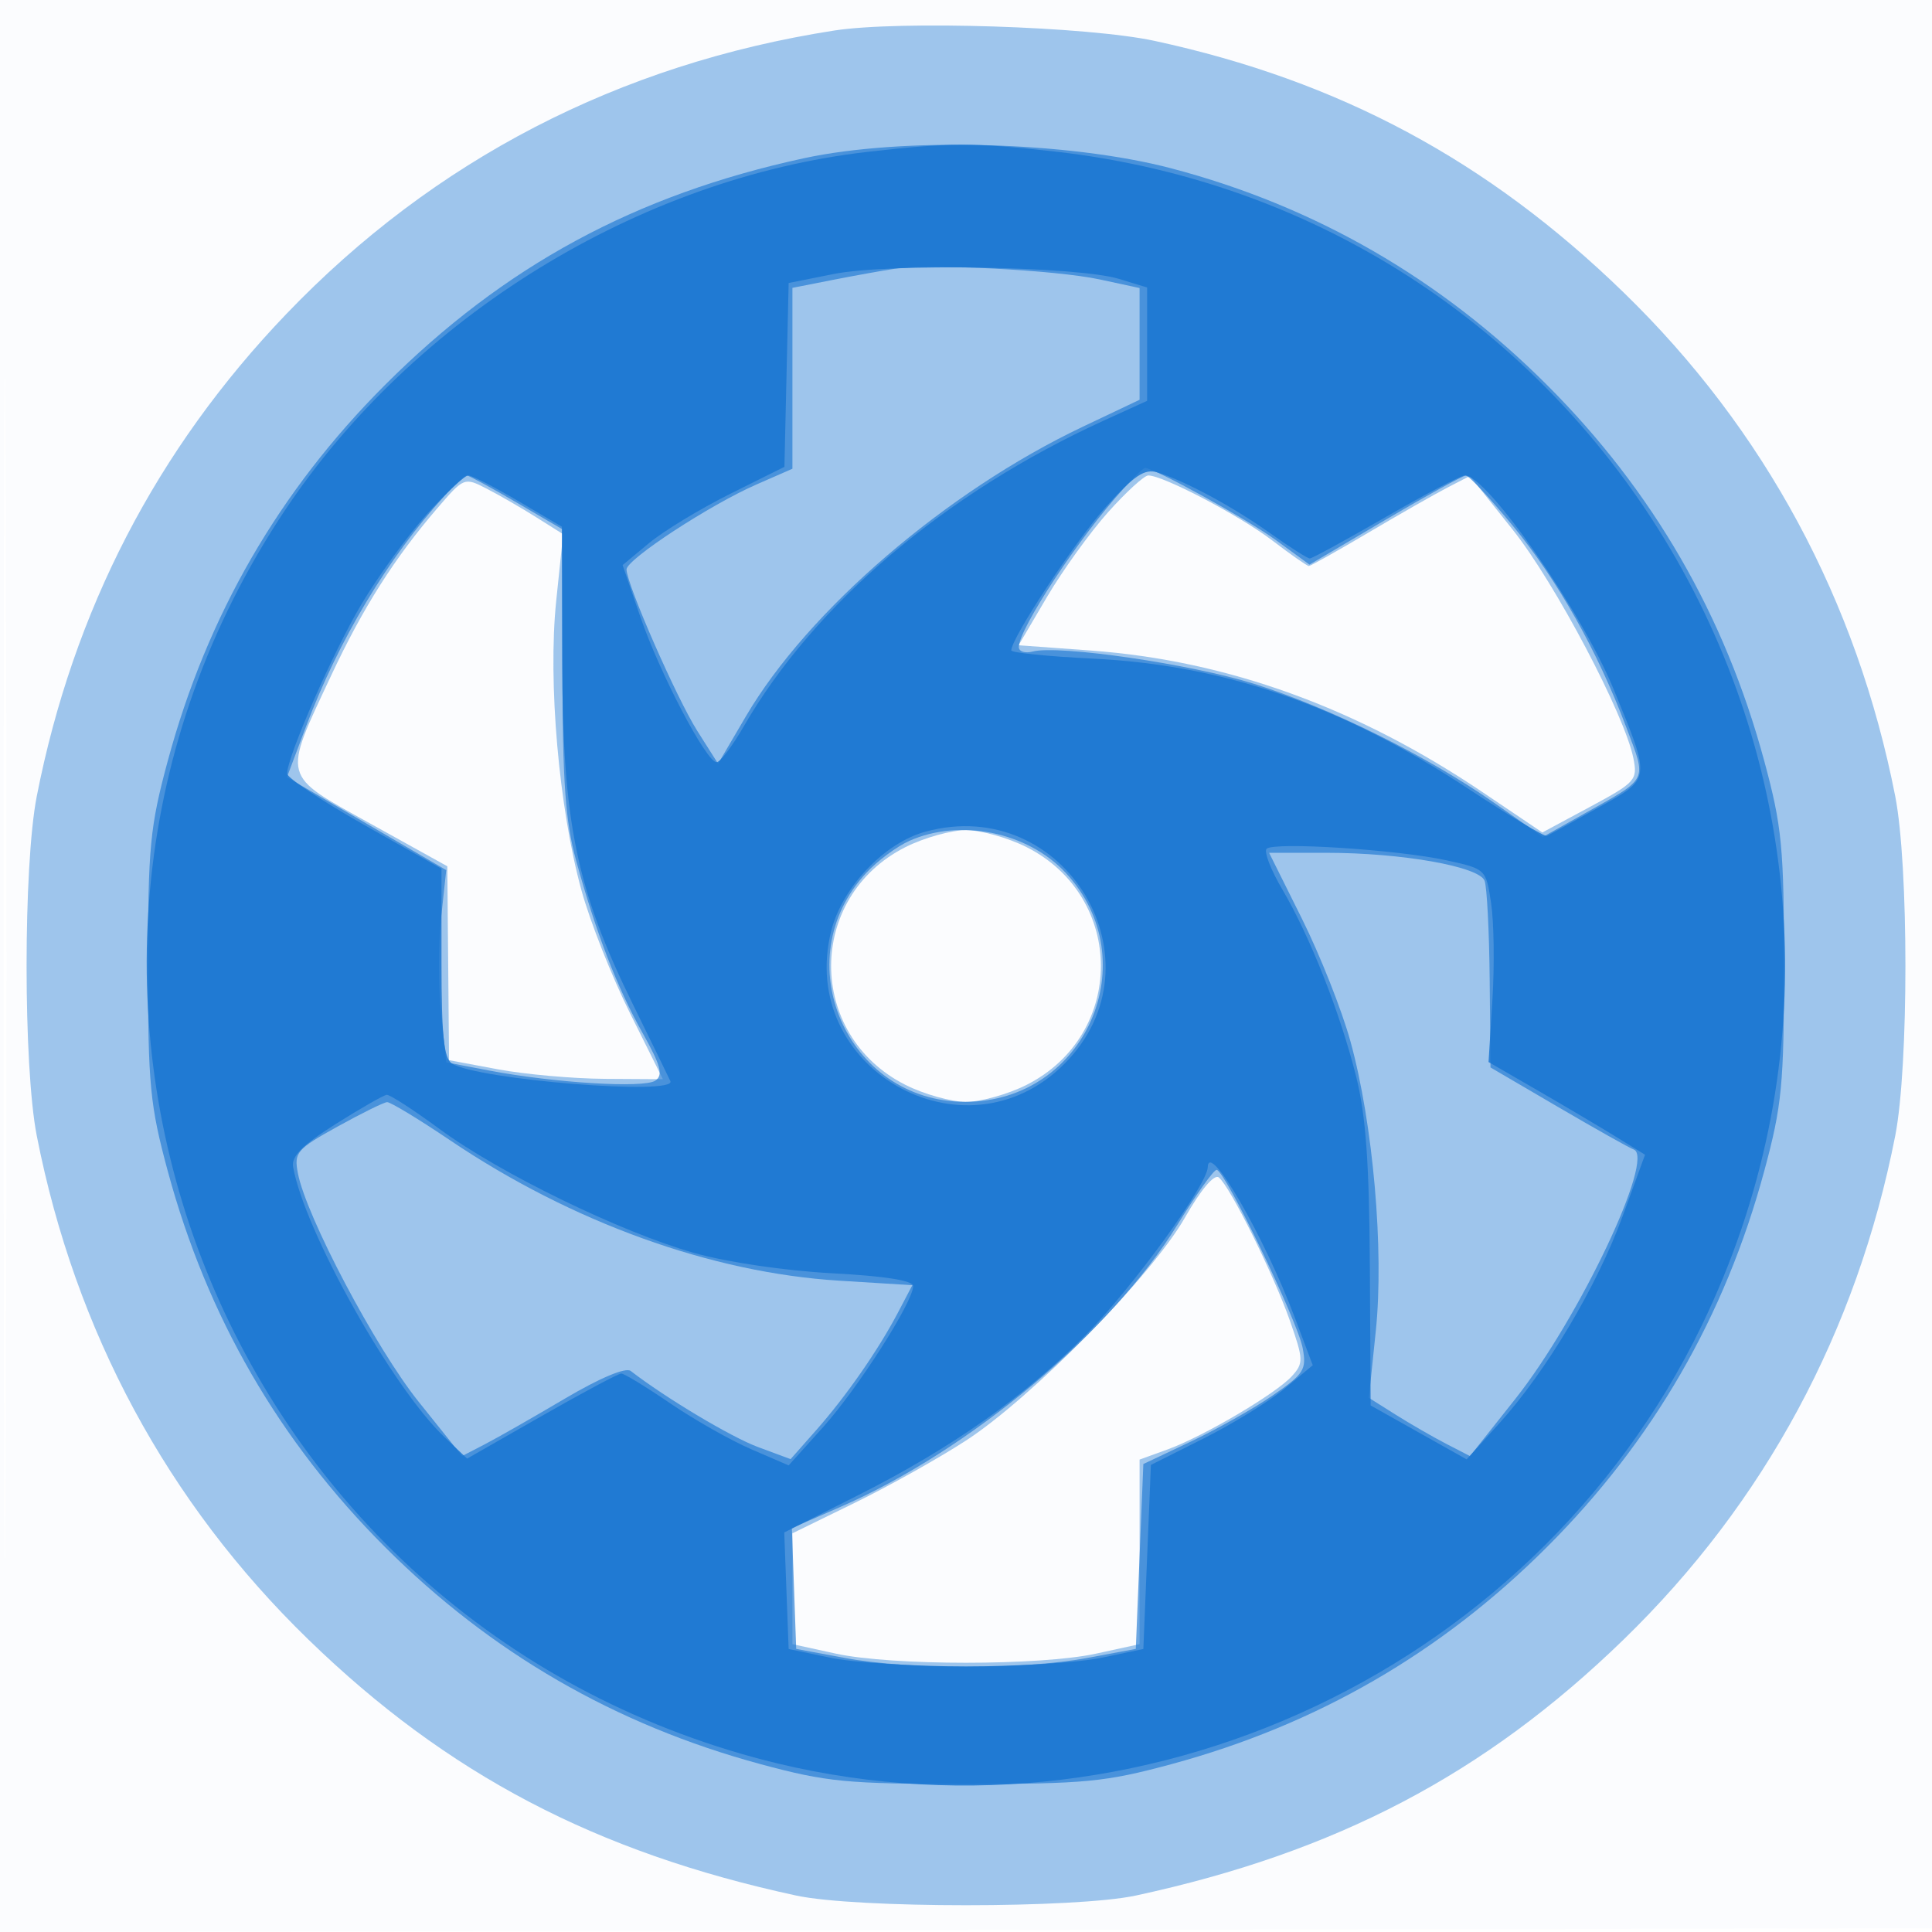
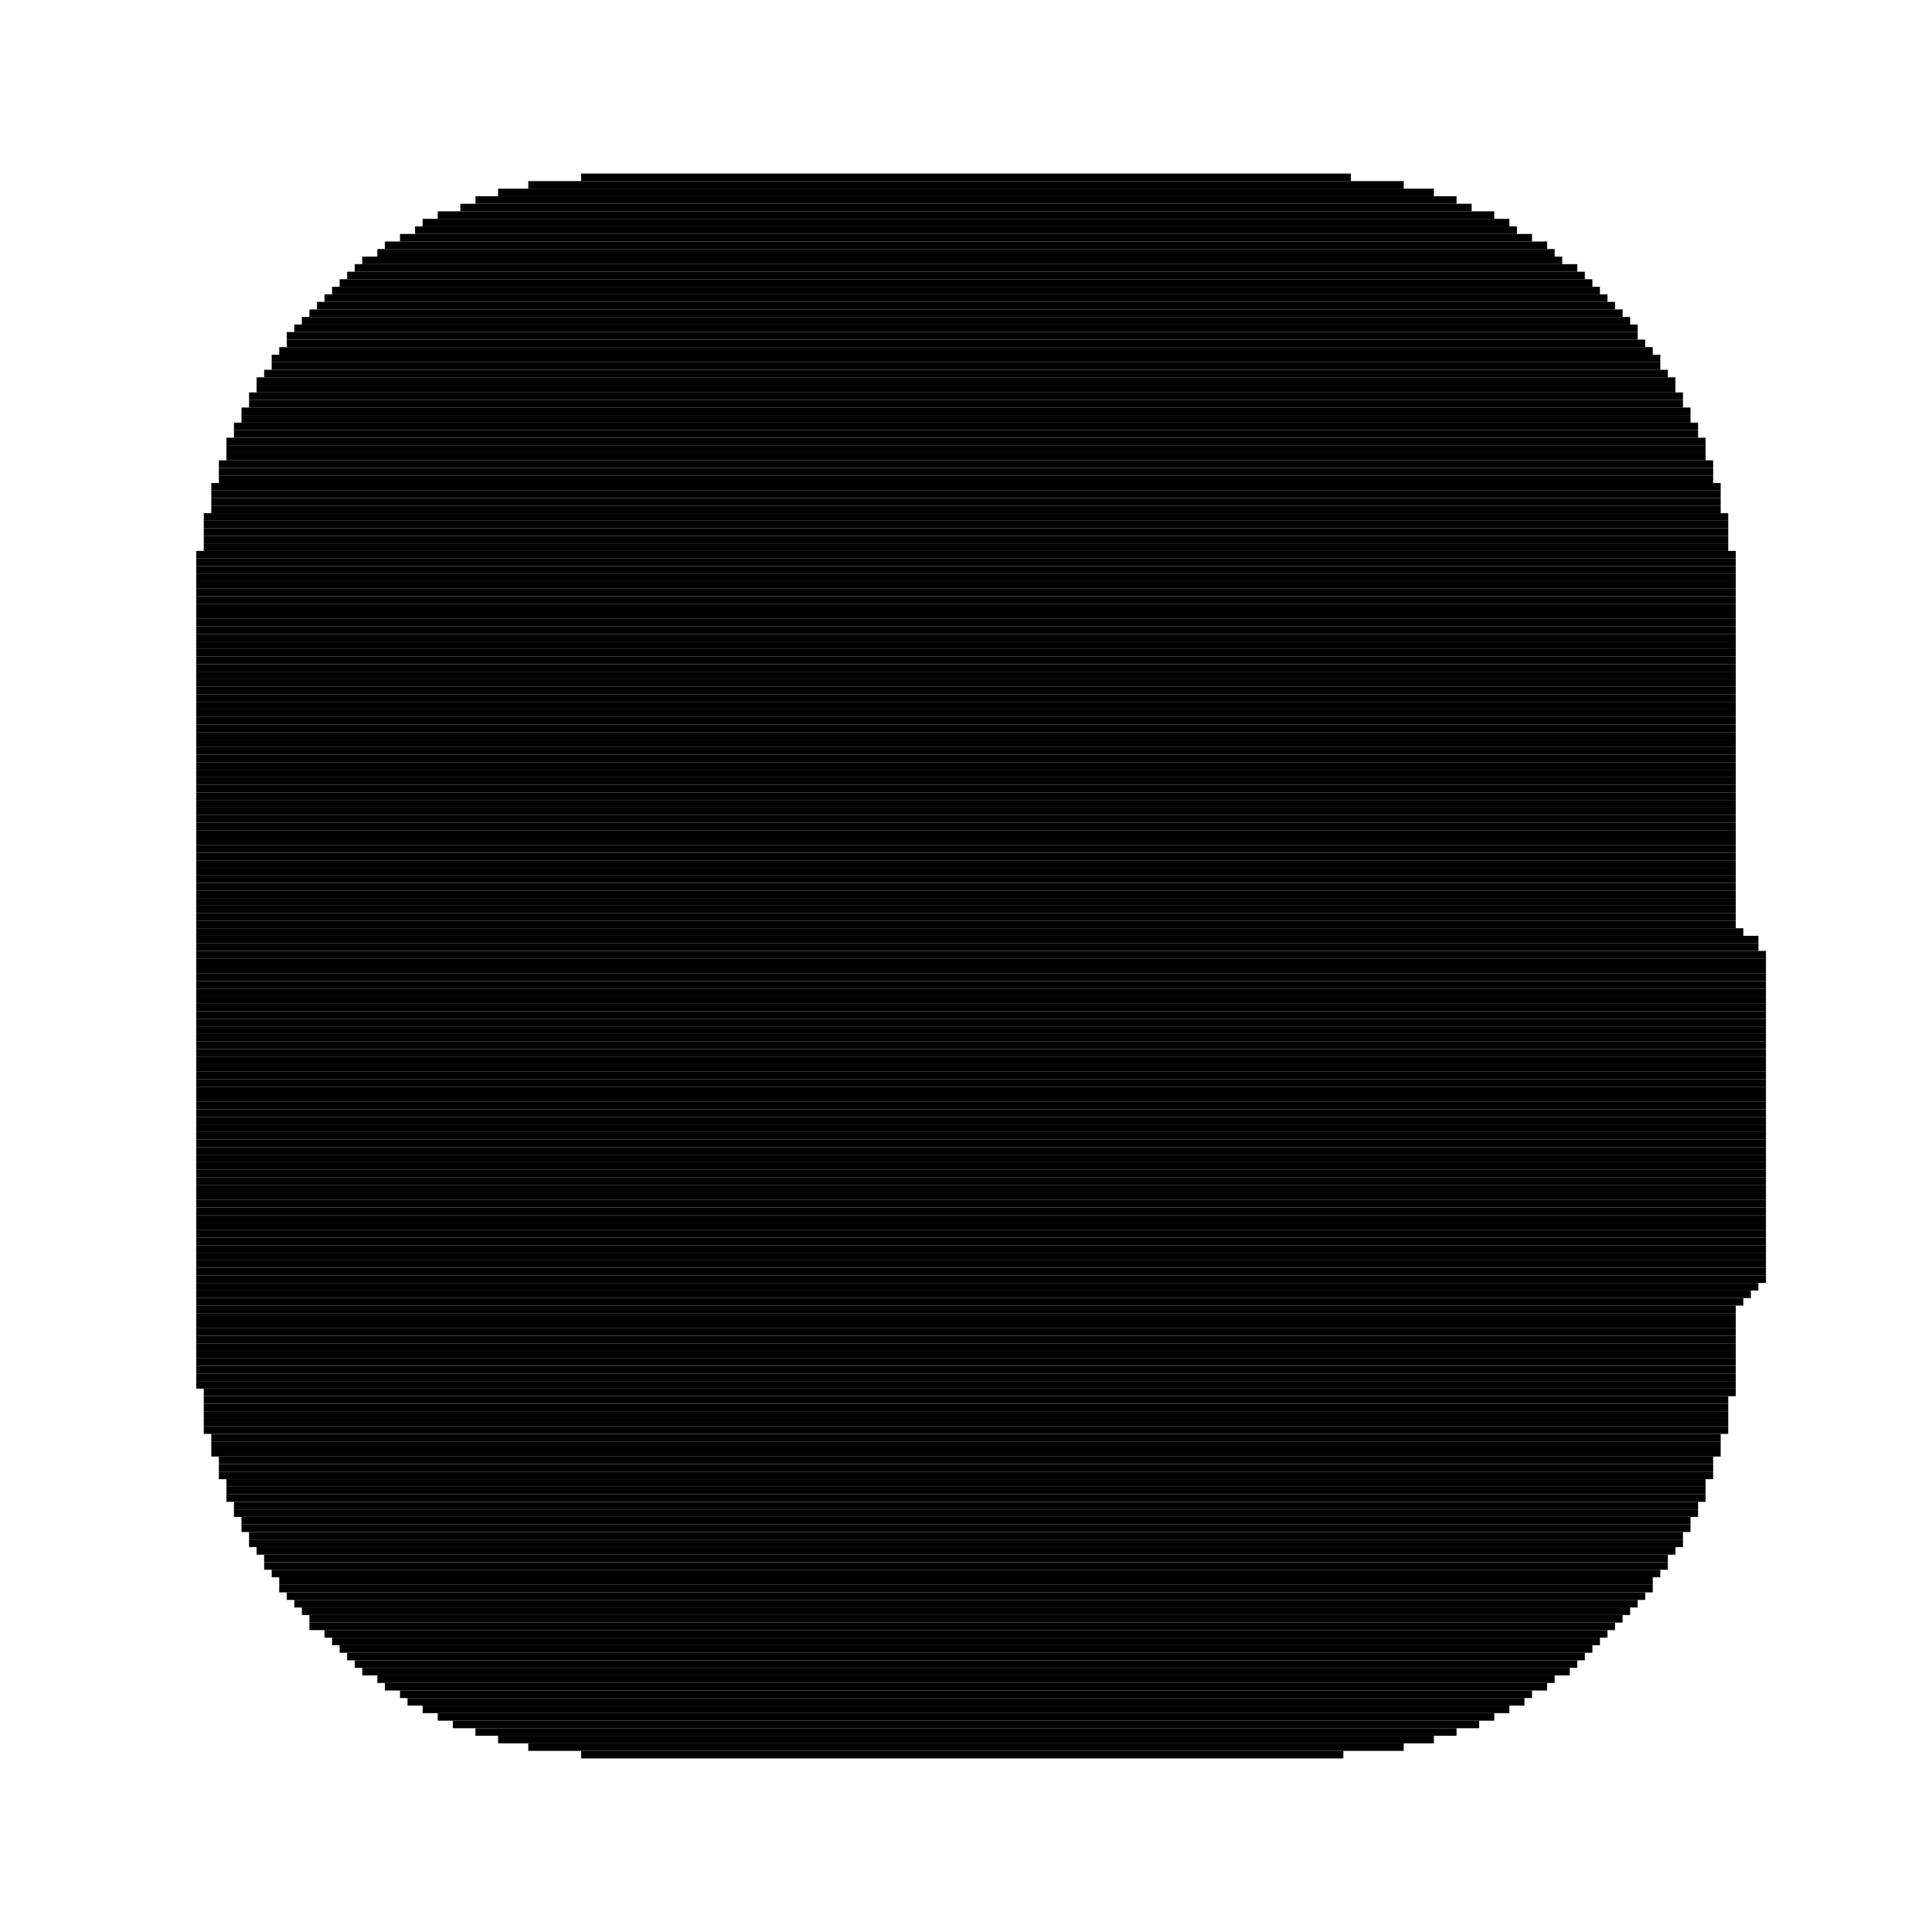
- <svg xmlns="http://www.w3.org/2000/svg" width="256" height="256">
-   <path fill-opacity=".016" d="M0 128.004v128.004l128.25-.254 128.25-.254.254-127.75L257.008 0H0v128.004m.485.496c0 70.4.119 99.053.265 63.672.146-35.38.146-92.98 0-128C.604 29.153.485 58.1.485 128.5" fill="#1976D2" fill-rule="evenodd" />
-   <path fill-opacity=".414" d="M110.5 4.051C82.037 8.492 57.508 21.188 37.936 41.608 20.753 59.537 9.701 80.895 4.873 105.5c-1.801 9.181-1.801 35.819 0 45 5.086 25.923 17.318 48.612 35.98 66.739 18.375 17.848 38.091 28.197 64.647 33.931 7.912 1.708 37.088 1.708 45 0 26.556-5.734 46.272-16.083 64.647-33.931 18.662-18.127 30.894-40.816 35.98-66.739 1.801-9.181 1.801-35.819 0-45-5.086-25.923-17.318-48.612-35.98-66.739-18.016-17.5-37.679-28.049-62.147-33.342-8.851-1.915-33.839-2.719-42.5-1.368M57.937 67.355c-5.675 6.602-9.848 13.179-14.046 22.136-6.475 13.818-6.675 13.065 5.205 19.652l10.177 5.643.114 12.846.113 12.847 6.5 1.214c3.575.667 9.951 1.235 14.169 1.26l7.669.047-4.359-8.75c-2.397-4.812-5.289-12.125-6.425-16.25-2.998-10.886-4.465-27.659-3.355-38.358l.919-8.858-3.559-2.242c-1.957-1.233-4.909-2.936-6.559-3.786-2.978-1.534-3.026-1.515-6.563 2.599m88.906.496c-2.389 2.669-6.038 7.731-8.111 11.25l-3.767 6.399 9.58.7c18.028 1.316 35.321 7.575 51.975 18.814l7.848 5.295 6.334-3.404c6.009-3.23 6.304-3.56 5.738-6.405-1.147-5.77-10.374-23.254-15.998-30.312l-5.672-7.12-3.002 1.552c-1.651.854-6.361 3.538-10.467 5.966-4.107 2.428-7.65 4.414-7.875 4.414-.225 0-2.416-1.532-4.869-3.404-4.319-3.297-14.43-8.596-16.402-8.596-.533 0-2.924 2.183-5.312 4.851M119.97 112.25c-13.123 6.629-13.123 24.871 0 31.5 2.45 1.238 6.063 2.25 8.03 2.25 1.967 0 5.58-1.012 8.03-2.25 13.123-6.629 13.123-24.871 0-31.5-2.45-1.237-6.063-2.25-8.03-2.25-1.967 0-5.58 1.013-8.03 2.25M157 161.354c-4.352 7.642-20.272 23.85-29 29.524-3.575 2.325-10.213 6.041-14.75 8.26l-8.25 4.033V217.858l5.75 1.254c7.405 1.615 27.095 1.615 34.5 0l5.75-1.254v-24.456l3.648-1.32c4.794-1.733 14.437-7.412 16.54-9.741 1.553-1.719 1.535-2.204-.269-7.341-2.19-6.233-7.905-17.753-9.416-18.979-.608-.493-2.383 1.609-4.503 5.333" fill="#1976D2" fill-rule="evenodd" />
-   <path fill-opacity=".633" d="M106.5 20.973c-22.292 4.83-39.705 14.257-55.488 30.039-14.029 14.03-23.57 30.536-28.774 49.782-2.363 8.739-2.625 11.45-2.625 27.206s.262 18.467 2.625 27.206c5.204 19.246 14.745 35.752 28.774 49.782 14.03 14.029 30.536 23.57 49.782 28.774 8.739 2.363 11.45 2.625 27.206 2.625s18.467-.262 27.206-2.625c19.246-5.204 35.752-14.745 49.782-28.774 14.029-14.03 23.57-30.536 28.774-49.782 2.363-8.739 2.625-11.45 2.625-27.206s-.262-18.467-2.625-27.206c-5.204-19.246-14.745-35.752-28.774-49.782-14.091-14.09-30.744-23.693-49.782-28.705-13.549-3.567-35.609-4.171-48.706-1.334m12 14.646c-1.65.25-5.362.92-8.25 1.489L105 38.142v23.97l-4.75 2.077c-6.192 2.707-17.255 9.944-17.232 11.273.035 1.995 6.648 17.075 9.379 21.388l2.754 4.349 3.674-6.267c8.243-14.057 26.562-29.805 44.666-38.396L151 52.973V38.166l-5.25-1.133c-5.812-1.255-22.567-2.124-27.25-1.414m30.364 29.131C143.041 71.129 135 83.305 135 85.744c0 .588.826.853 1.835.589 3.458-.904 21.048 1.663 29.357 4.284 10.03 3.165 22.999 9.592 31.774 15.747l6.466 4.535 5.534-3.108c8.572-4.815 8.255-4.157 5.513-11.444-3.799-10.092-9.099-19.497-15.061-26.725-3.004-3.642-5.79-6.614-6.19-6.605-.4.009-5.225 2.667-10.721 5.907l-9.993 5.89-4.507-3.286C165.275 68.808 152.92 62 151.716 62c-.188 0-1.472 1.237-2.852 2.75m-90 1C51.41 73.915 44.842 84.856 40.56 96.241l-2.536 6.741 10.552 6.155 10.552 6.156-.681 6.353c-.374 3.495-.372 9.226.004 12.737l.683 6.383 5.683 1.085c8.602 1.642 20.516 2.366 22.019 1.338 1.068-.73.728-1.998-1.686-6.301-3.395-6.053-6.18-13.281-8.819-22.888-1.413-5.145-1.79-10.397-1.808-25.188L74.5 70.123l-6.088-3.561C65.063 64.603 62.11 63 61.849 63c-.261 0-1.605 1.237-2.985 2.75m61.636 45.667c-1.65.737-4.209 2.632-5.686 4.211-10.782 11.526-2.66 30.372 13.089 30.372 15.938 0 24.142-18.76 13.283-30.373-5.038-5.388-13.972-7.206-20.686-4.21m52.021 10.333c2.397 4.813 5.289 12.125 6.425 16.25 2.998 10.886 4.465 27.659 3.355 38.358l-.919 8.858 3.559 2.242c1.957 1.233 4.972 2.97 6.7 3.861l3.141 1.62 5.984-7.548c8.468-10.679 18.616-32.069 15.696-33.084-.529-.184-5.012-2.704-9.962-5.6l-9-5.265-.109-11.634c-.061-6.398-.364-12.295-.675-13.105-.725-1.891-10.983-3.703-20.967-3.703h-7.587l4.359 8.75M44.704 149.289c-5.391 2.986-5.757 3.417-5.238 6.149 1.091 5.733 10.297 23.167 15.988 30.278l5.776 7.216 3.002-1.552c1.651-.854 6.432-3.58 10.625-6.059 4.62-2.731 8.054-4.175 8.714-3.664 4.628 3.577 13.301 8.762 16.873 10.086l4.316 1.6 3.37-3.816c3.99-4.517 8.242-10.633 10.867-15.629l1.893-3.603-9.695-.598c-16.92-1.046-35.444-7.731-51.57-18.613-4.144-2.796-7.893-5.066-8.33-5.045-.437.022-3.403 1.484-6.591 3.25m111.329 12.97c-8.786 14.244-27.564 29.962-44.73 37.44l-6.376 2.778.286 8.006.287 8.007 6.5 1.208c8.333 1.549 23.668 1.549 32 0l6.5-1.209.5-12.249.5-12.249 6.276-2.966c3.452-1.63 8.335-4.381 10.851-6.113 4.167-2.866 4.523-3.428 3.986-6.28-.682-3.621-10.343-23.636-11.403-23.623-.39.004-2.72 3.267-5.177 7.25" fill="#1976D2" fill-rule="evenodd" />
-   <path fill-opacity=".833" d="M115 20.118C84.682 23.586 54.789 41.994 37.68 67.73-3.021 128.953 27.51 211.9 98.296 232.413c50.062 14.507 104.459-9.792 127.215-56.827C258.3 107.81 214.472 28.41 139.666 20.069c-10.711-1.194-13.857-1.188-24.666.049m-4.5 16.181l-6 1.201-.28 12.178-.28 12.179-7.22 3.599c-3.971 1.98-8.795 4.91-10.72 6.51l-3.5 2.91 2.334 6.812C87.393 89.16 93.598 101 94.954 101c.471 0 2.089-2.137 3.596-4.75 9.336-16.183 26.726-30.955 47.7-40.518l5.75-2.621V38.094l-3.75-1.144c-5.437-1.658-30.556-2.091-37.75-.651m36.061 30.844C142.51 71.649 134 84.546 134 86.18c0 .31 4.838.799 10.75 1.087 17.603.858 33.113 6.239 49.915 17.316 5.371 3.542 10.015 6.322 10.319 6.178.304-.143 3.341-1.819 6.75-3.723 7.107-3.97 7.052-3.561 2.109-15.64C209.616 81.068 197.061 63 194.11 63c-.524 0-5.238 2.475-10.478 5.5-5.239 3.025-9.774 5.5-10.077 5.5-.303 0-2.689-1.521-5.303-3.38-4.927-3.505-11.193-6.882-14.883-8.021-1.702-.526-3.071.388-6.808 4.544m-90.026 1.029c-2.558 2.845-6.464 8.226-8.681 11.958-3.706 6.237-9.746 20.006-9.814 22.37-.016.55 4.581 3.611 10.216 6.803l10.244 5.802v12.483c0 9.611.322 12.681 1.398 13.348 3.467 2.146 29.807 4.253 28.929 2.314-.187-.412-2.439-5.025-5.004-10.25-7.445-15.161-9.276-24.064-9.326-45.352l-.043-17.851-5.771-3.399C65.508 64.529 62.522 63 62.048 63c-.474 0-2.955 2.328-5.513 5.172m66.085 42.031c-5.429 1.479-11.024 7.375-12.478 13.148C105.571 141.503 127.79 154.21 141 141c13.493-13.493.151-35.847-18.38-30.797m45.208 2.27c-.369.387.572 2.813 2.091 5.39 3.672 6.227 7.668 16.356 9.778 24.784 1.284 5.128 1.741 11.474 1.817 25.216l.102 18.364 6.362 3.573 6.361 3.573 4.296-4.745c6.263-6.918 12.985-18.203 16.375-27.493l2.965-8.125-3.737-2.311c-2.056-1.271-6.722-4.035-10.369-6.143l-6.63-3.832.513-8.233c.283-4.528.206-10.283-.17-12.79-.68-4.54-.702-4.561-5.882-5.699-6.478-1.422-22.966-2.478-23.872-1.529M44.5 148.928c-4.405 2.781-5.911 4.291-5.665 5.68 1.497 8.459 13.101 29.194 20.024 35.778l3.035 2.886 9.868-5.636c5.427-3.1 10.181-5.636 10.564-5.636.383 0 3.299 1.776 6.479 3.947 3.181 2.171 8.013 4.91 10.739 6.086l4.956 2.139 4.54-5.042c4.589-5.096 11.96-16.631 11.96-18.716 0-.736-3.755-1.33-10.75-1.701-6.206-.33-13.92-1.465-18.25-2.686-9.699-2.736-25.808-10.574-33.753-16.423-3.439-2.532-6.589-4.572-7-4.534-.411.039-3.447 1.775-6.747 3.858m115.533 5.738c-.066 2.336-10.026 16.03-16.166 22.227-8.065 8.141-17.827 15.013-30.159 21.23l-9.791 4.937.291 7.72.292 7.72 5.5 1.154c3.025.634 11.125 1.153 18 1.153s14.975-.519 18-1.153l5.5-1.154.5-12.195.5-12.195 7-3.515c3.85-1.934 8.675-4.906 10.723-6.605l3.722-3.09-2.347-6.236c-4.096-10.882-11.461-23.619-11.565-19.998" fill="#1976D2" fill-rule="evenodd" />
+ <svg xmlns="http://www.w3.org/2000/svg" viewBox="0 0 256 256">
+   <g fill="#000000">
+     <rect x="77" y="23" width="102" height="1" />
+     <rect x="70" y="24" width="116" height="1" />
+     <rect x="66" y="25" width="124" height="1" />
+     <rect x="63" y="26" width="130" height="1" />
+     <rect x="61" y="27" width="134" height="1" />
+     <rect x="58" y="28" width="140" height="1" />
+     <rect x="56" y="29" width="144" height="1" />
+     <rect x="55" y="30" width="146" height="1" />
+     <rect x="53" y="31" width="150" height="1" />
+     <rect x="51" y="32" width="154" height="1" />
+     <rect x="50" y="33" width="156" height="1" />
+     <rect x="48" y="34" width="159" height="1" />
+     <rect x="47" y="35" width="162" height="1" />
+     <rect x="46" y="36" width="164" height="1" />
+     <rect x="45" y="37" width="166" height="1" />
+     <rect x="44" y="38" width="168" height="1" />
+     <rect x="43" y="39" width="170" height="1" />
+     <rect x="42" y="40" width="172" height="1" />
+     <rect x="41" y="41" width="174" height="1" />
+     <rect x="40" y="42" width="176" height="1" />
+     <rect x="39" y="43" width="178" height="1" />
+     <rect x="38" y="44" width="179" height="1" />
+     <rect x="38" y="45" width="180" height="1" />
+     <rect x="37" y="46" width="182" height="1" />
+     <rect x="36" y="47" width="184" height="1" />
+     <rect x="36" y="48" width="184" height="1" />
+     <rect x="35" y="49" width="186" height="1" />
+     <rect x="34" y="50" width="188" height="1" />
+     <rect x="34" y="51" width="188" height="1" />
+     <rect x="33" y="52" width="190" height="1" />
+     <rect x="33" y="53" width="190" height="1" />
+     <rect x="32" y="54" width="192" height="1" />
+     <rect x="32" y="55" width="192" height="1" />
+     <rect x="31" y="56" width="194" height="1" />
+     <rect x="31" y="57" width="194" height="1" />
+     <rect x="30" y="58" width="196" height="1" />
+     <rect x="30" y="59" width="196" height="1" />
+     <rect x="30" y="60" width="196" height="1" />
+     <rect x="29" y="61" width="198" height="1" />
+     <rect x="29" y="62" width="198" height="1" />
+     <rect x="29" y="63" width="198" height="1" />
+     <rect x="28" y="64" width="200" height="1" />
+     <rect x="28" y="65" width="200" height="1" />
+     <rect x="28" y="66" width="200" height="1" />
+     <rect x="28" y="67" width="200" height="1" />
+     <rect x="27" y="68" width="202" height="1" />
+     <rect x="27" y="69" width="202" height="1" />
+     <rect x="27" y="70" width="202" height="1" />
+     <rect x="27" y="71" width="202" height="1" />
+     <rect x="27" y="72" width="202" height="1" />
+     <rect x="26" y="73" width="204" height="1" />
+     <rect x="26" y="74" width="204" height="1" />
+     <rect x="26" y="75" width="204" height="1" />
+     <rect x="26" y="76" width="204" height="1" />
+     <rect x="26" y="77" width="204" height="1" />
+     <rect x="26" y="78" width="204" height="1" />
+     <rect x="26" y="79" width="204" height="1" />
+     <rect x="26" y="80" width="204" height="1" />
+     <rect x="26" y="81" width="204" height="1" />
+     <rect x="26" y="82" width="204" height="1" />
+     <rect x="26" y="83" width="204" height="1" />
+     <rect x="26" y="84" width="204" height="1" />
+     <rect x="26" y="85" width="204" height="1" />
+     <rect x="26" y="86" width="204" height="1" />
+     <rect x="26" y="87" width="204" height="1" />
+     <rect x="26" y="88" width="204" height="1" />
+     <rect x="26" y="89" width="204" height="1" />
+     <rect x="26" y="90" width="204" height="1" />
+     <rect x="26" y="91" width="204" height="1" />
+     <rect x="26" y="92" width="204" height="1" />
+     <rect x="26" y="93" width="204" height="1" />
+     <rect x="26" y="94" width="204" height="1" />
+     <rect x="26" y="95" width="204" height="1" />
+     <rect x="26" y="96" width="204" height="1" />
+     <rect x="26" y="97" width="204" height="1" />
+     <rect x="26" y="98" width="204" height="1" />
+     <rect x="26" y="99" width="204" height="1" />
+     <rect x="26" y="100" width="204" height="1" />
+     <rect x="26" y="101" width="204" height="1" />
+     <rect x="26" y="102" width="204" height="1" />
+     <rect x="26" y="103" width="204" height="1" />
+     <rect x="26" y="104" width="204" height="1" />
+     <rect x="26" y="105" width="204" height="1" />
+     <rect x="26" y="106" width="204" height="1" />
+     <rect x="26" y="107" width="204" height="1" />
+     <rect x="26" y="108" width="204" height="1" />
+     <rect x="26" y="109" width="204" height="1" />
+     <rect x="26" y="110" width="204" height="1" />
+     <rect x="26" y="111" width="204" height="1" />
+     <rect x="26" y="112" width="204" height="1" />
+     <rect x="26" y="113" width="204" height="1" />
+     <rect x="26" y="114" width="204" height="1" />
+     <rect x="26" y="115" width="204" height="1" />
+     <rect x="26" y="116" width="204" height="1" />
+     <rect x="26" y="117" width="204" height="1" />
+     <rect x="26" y="118" width="204" height="1" />
+     <rect x="26" y="119" width="204" height="1" />
+     <rect x="26" y="120" width="204" height="1" />
+     <rect x="26" y="121" width="204" height="1" />
+     <rect x="26" y="122" width="204" height="1" />
+     <rect x="26" y="123" width="205" height="1" />
+     <rect x="26" y="124" width="207" height="1" />
+     <rect x="26" y="125" width="207" height="1" />
+     <rect x="26" y="126" width="208" height="1" />
+     <rect x="26" y="127" width="208" height="1" />
+     <rect x="26" y="128" width="208" height="1" />
+     <rect x="26" y="129" width="208" height="1" />
+     <rect x="26" y="130" width="208" height="1" />
+     <rect x="26" y="131" width="208" height="1" />
+     <rect x="26" y="132" width="208" height="1" />
+     <rect x="26" y="133" width="208" height="1" />
+     <rect x="26" y="134" width="208" height="1" />
+     <rect x="26" y="135" width="208" height="1" />
+     <rect x="26" y="136" width="208" height="1" />
+     <rect x="26" y="137" width="208" height="1" />
+     <rect x="26" y="138" width="208" height="1" />
+     <rect x="26" y="139" width="208" height="1" />
+     <rect x="26" y="140" width="208" height="1" />
+     <rect x="26" y="141" width="208" height="1" />
+     <rect x="26" y="142" width="208" height="1" />
+     <rect x="26" y="143" width="208" height="1" />
+     <rect x="26" y="144" width="208" height="1" />
+     <rect x="26" y="145" width="208" height="1" />
+     <rect x="26" y="146" width="208" height="1" />
+     <rect x="26" y="147" width="208" height="1" />
+     <rect x="26" y="148" width="208" height="1" />
+     <rect x="26" y="149" width="208" height="1" />
+     <rect x="26" y="150" width="208" height="1" />
+     <rect x="26" y="151" width="208" height="1" />
+     <rect x="26" y="152" width="208" height="1" />
+     <rect x="26" y="153" width="208" height="1" />
+     <rect x="26" y="154" width="208" height="1" />
+     <rect x="26" y="155" width="208" height="1" />
+     <rect x="26" y="156" width="208" height="1" />
+     <rect x="26" y="157" width="208" height="1" />
+     <rect x="26" y="158" width="208" height="1" />
+     <rect x="26" y="159" width="208" height="1" />
+     <rect x="26" y="160" width="208" height="1" />
+     <rect x="26" y="161" width="208" height="1" />
+     <rect x="26" y="162" width="208" height="1" />
+     <rect x="26" y="163" width="208" height="1" />
+     <rect x="26" y="164" width="208" height="1" />
+     <rect x="26" y="165" width="208" height="1" />
+     <rect x="26" y="166" width="208" height="1" />
+     <rect x="26" y="167" width="208" height="1" />
+     <rect x="26" y="168" width="208" height="1" />
+     <rect x="26" y="169" width="208" height="1" />
+     <rect x="26" y="170" width="207" height="1" />
+     <rect x="26" y="171" width="206" height="1" />
+     <rect x="26" y="172" width="205" height="1" />
+     <rect x="26" y="173" width="204" height="1" />
+     <rect x="26" y="174" width="204" height="1" />
+     <rect x="26" y="175" width="204" height="1" />
+     <rect x="26" y="176" width="204" height="1" />
+     <rect x="26" y="177" width="204" height="1" />
+     <rect x="26" y="178" width="204" height="1" />
+     <rect x="26" y="179" width="204" height="1" />
+     <rect x="26" y="180" width="204" height="1" />
+     <rect x="26" y="181" width="204" height="1" />
+     <rect x="26" y="182" width="204" height="1" />
+     <rect x="26" y="183" width="204" height="1" />
+     <rect x="27" y="184" width="203" height="1" />
+     <rect x="27" y="185" width="202" height="1" />
+     <rect x="27" y="186" width="202" height="1" />
+     <rect x="27" y="187" width="202" height="1" />
+     <rect x="27" y="188" width="202" height="1" />
+     <rect x="27" y="189" width="202" height="1" />
+     <rect x="28" y="190" width="200" height="1" />
+     <rect x="28" y="191" width="200" height="1" />
+     <rect x="28" y="192" width="200" height="1" />
+     <rect x="29" y="193" width="198" height="1" />
+     <rect x="29" y="194" width="198" height="1" />
+     <rect x="29" y="195" width="198" height="1" />
+     <rect x="30" y="196" width="196" height="1" />
+     <rect x="30" y="197" width="196" height="1" />
+     <rect x="30" y="198" width="196" height="1" />
+     <rect x="31" y="199" width="194" height="1" />
+     <rect x="31" y="200" width="194" height="1" />
+     <rect x="32" y="201" width="192" height="1" />
+     <rect x="32" y="202" width="192" height="1" />
+     <rect x="33" y="203" width="190" height="1" />
+     <rect x="33" y="204" width="190" height="1" />
+     <rect x="34" y="205" width="188" height="1" />
+     <rect x="35" y="206" width="186" height="1" />
+     <rect x="35" y="207" width="186" height="1" />
+     <rect x="36" y="208" width="184" height="1" />
+     <rect x="37" y="209" width="182" height="1" />
+     <rect x="37" y="210" width="182" height="1" />
+     <rect x="38" y="211" width="180" height="1" />
+     <rect x="39" y="212" width="178" height="1" />
+     <rect x="40" y="213" width="176" height="1" />
+     <rect x="41" y="214" width="174" height="1" />
+     <rect x="41" y="215" width="173" height="1" />
+     <rect x="43" y="216" width="170" height="1" />
+     <rect x="44" y="217" width="168" height="1" />
+     <rect x="45" y="218" width="166" height="1" />
+     <rect x="46" y="219" width="164" height="1" />
+     <rect x="47" y="220" width="162" height="1" />
+     <rect x="48" y="221" width="160" height="1" />
+     <rect x="50" y="222" width="156" height="1" />
+     <rect x="51" y="223" width="154" height="1" />
+     <rect x="53" y="224" width="150" height="1" />
+     <rect x="54" y="225" width="148" height="1" />
+     <rect x="56" y="226" width="144" height="1" />
+     <rect x="58" y="227" width="140" height="1" />
+     <rect x="60" y="228" width="136" height="1" />
+     <rect x="63" y="229" width="130" height="1" />
+     <rect x="66" y="230" width="124" height="1" />
+     <rect x="70" y="231" width="116" height="1" />
+     <rect x="77" y="232" width="101" height="1" />
+   </g>
</svg>
